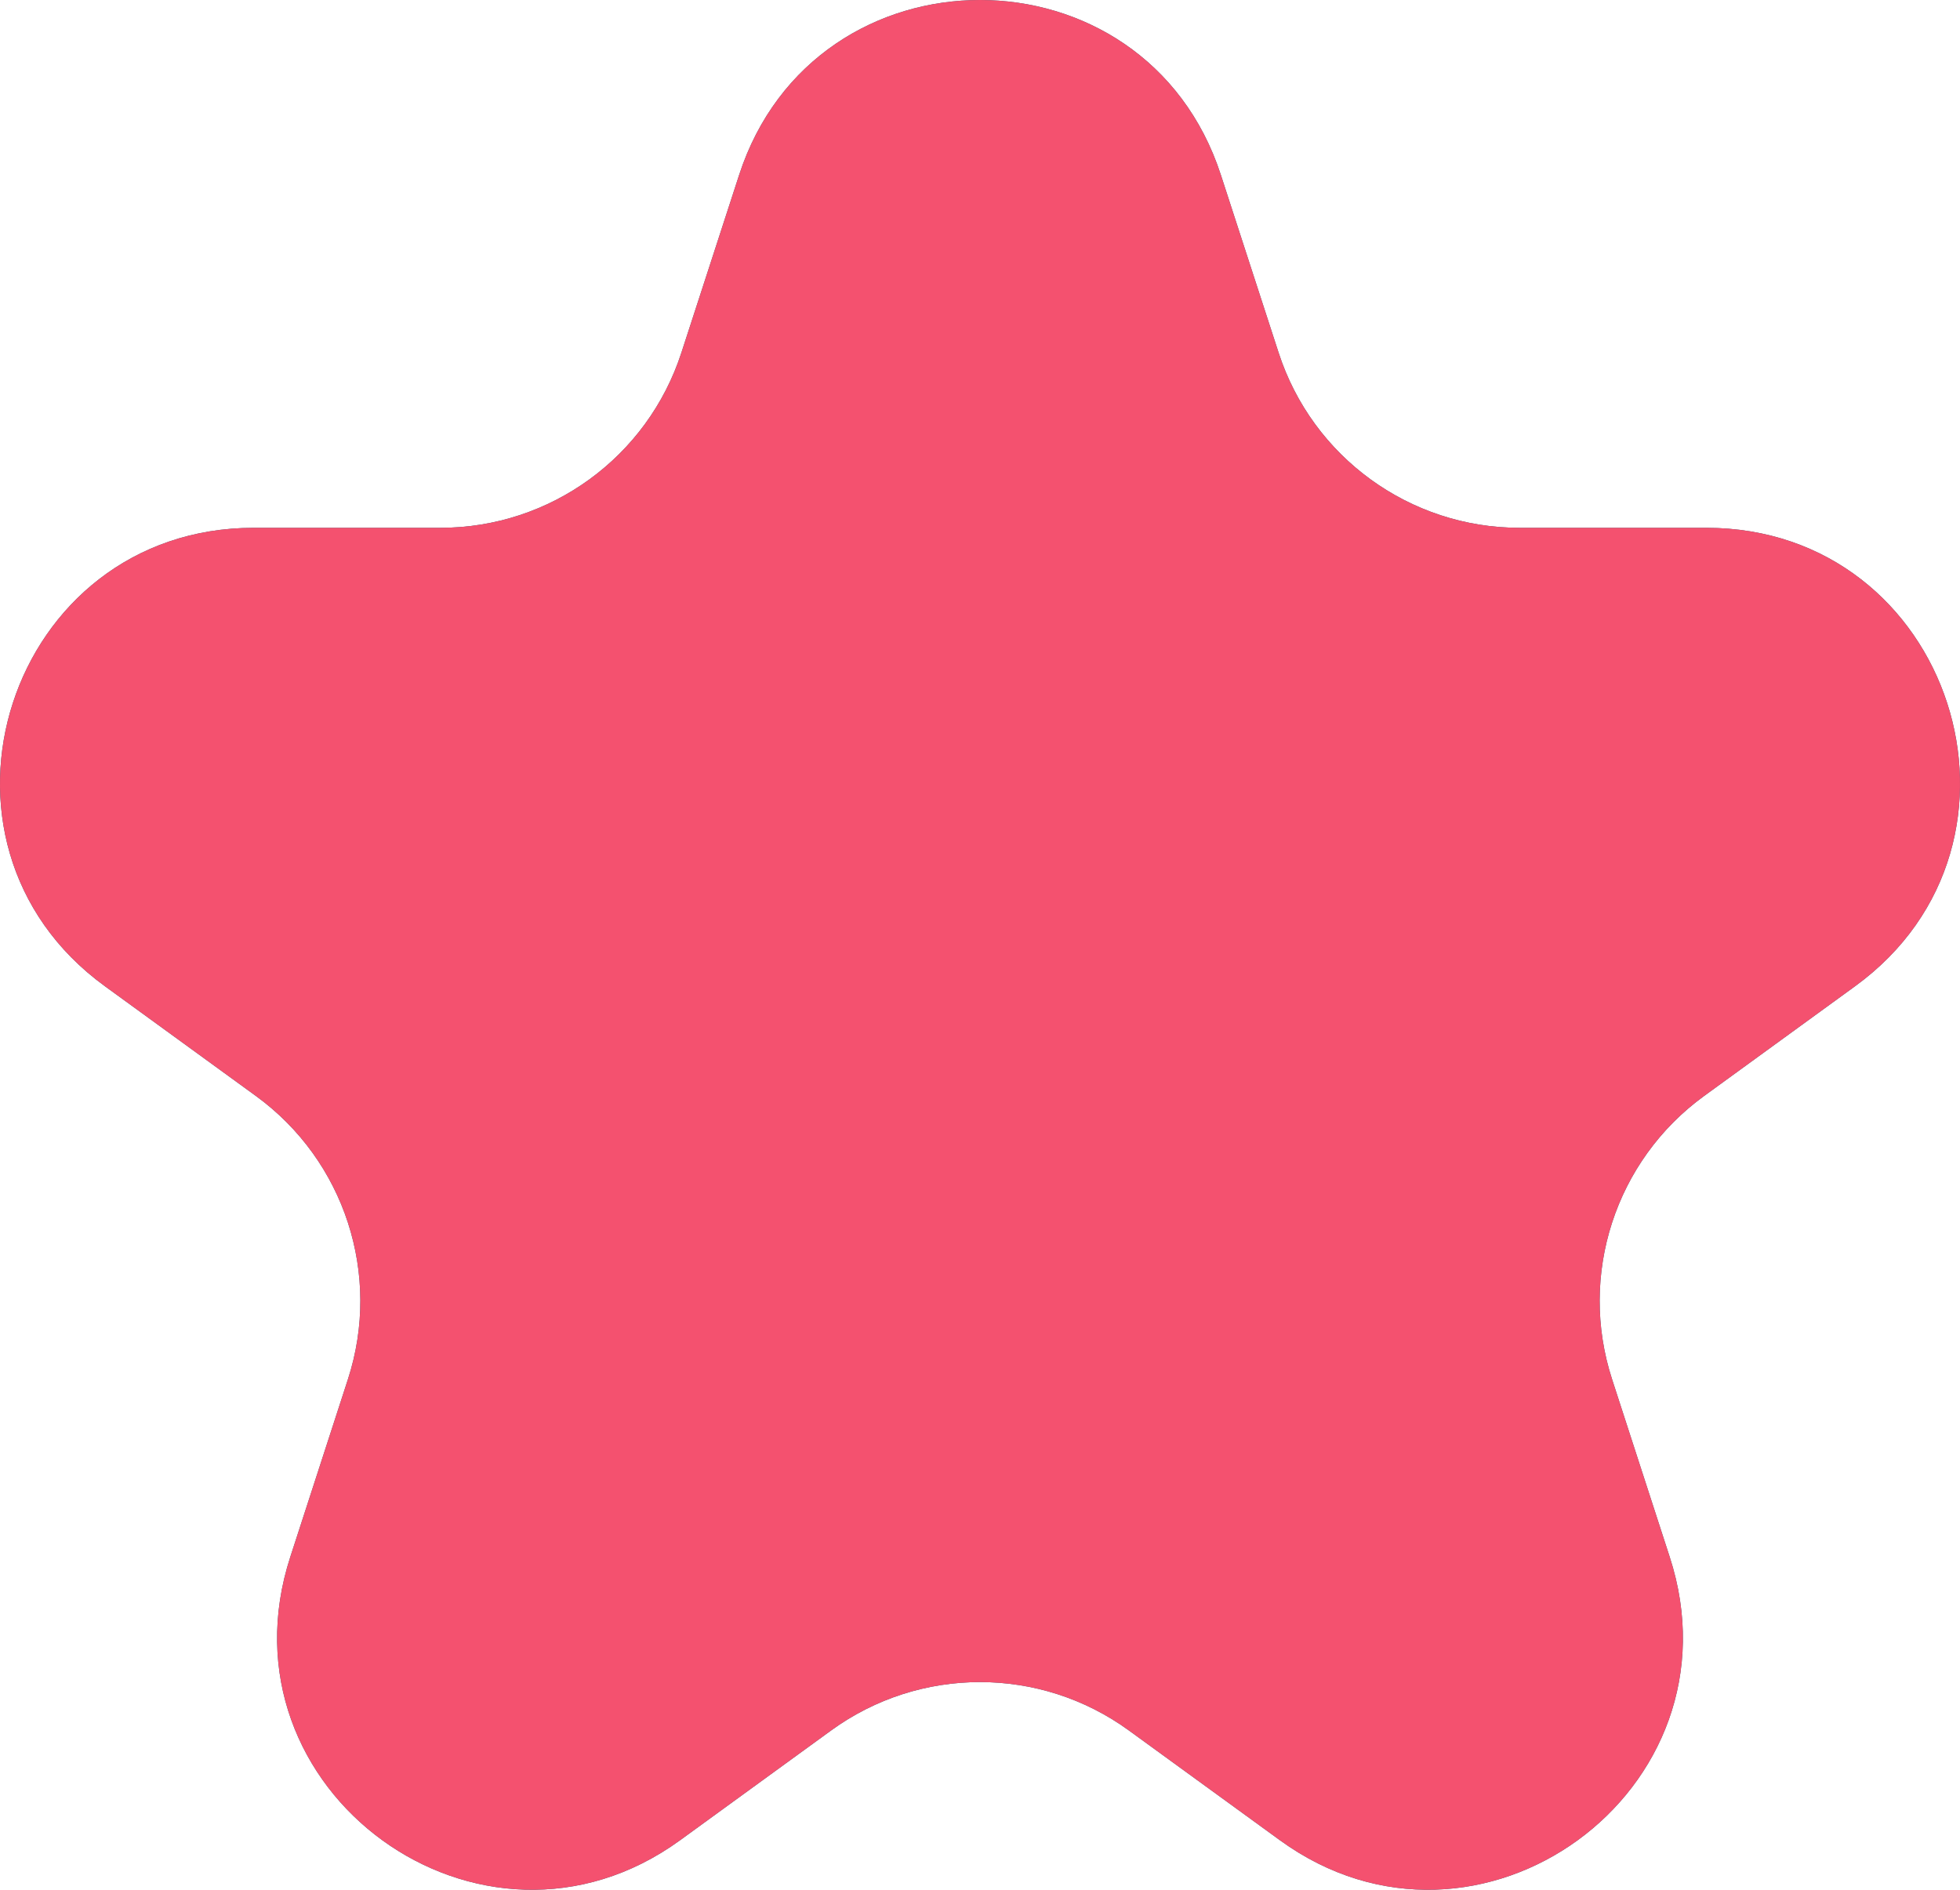
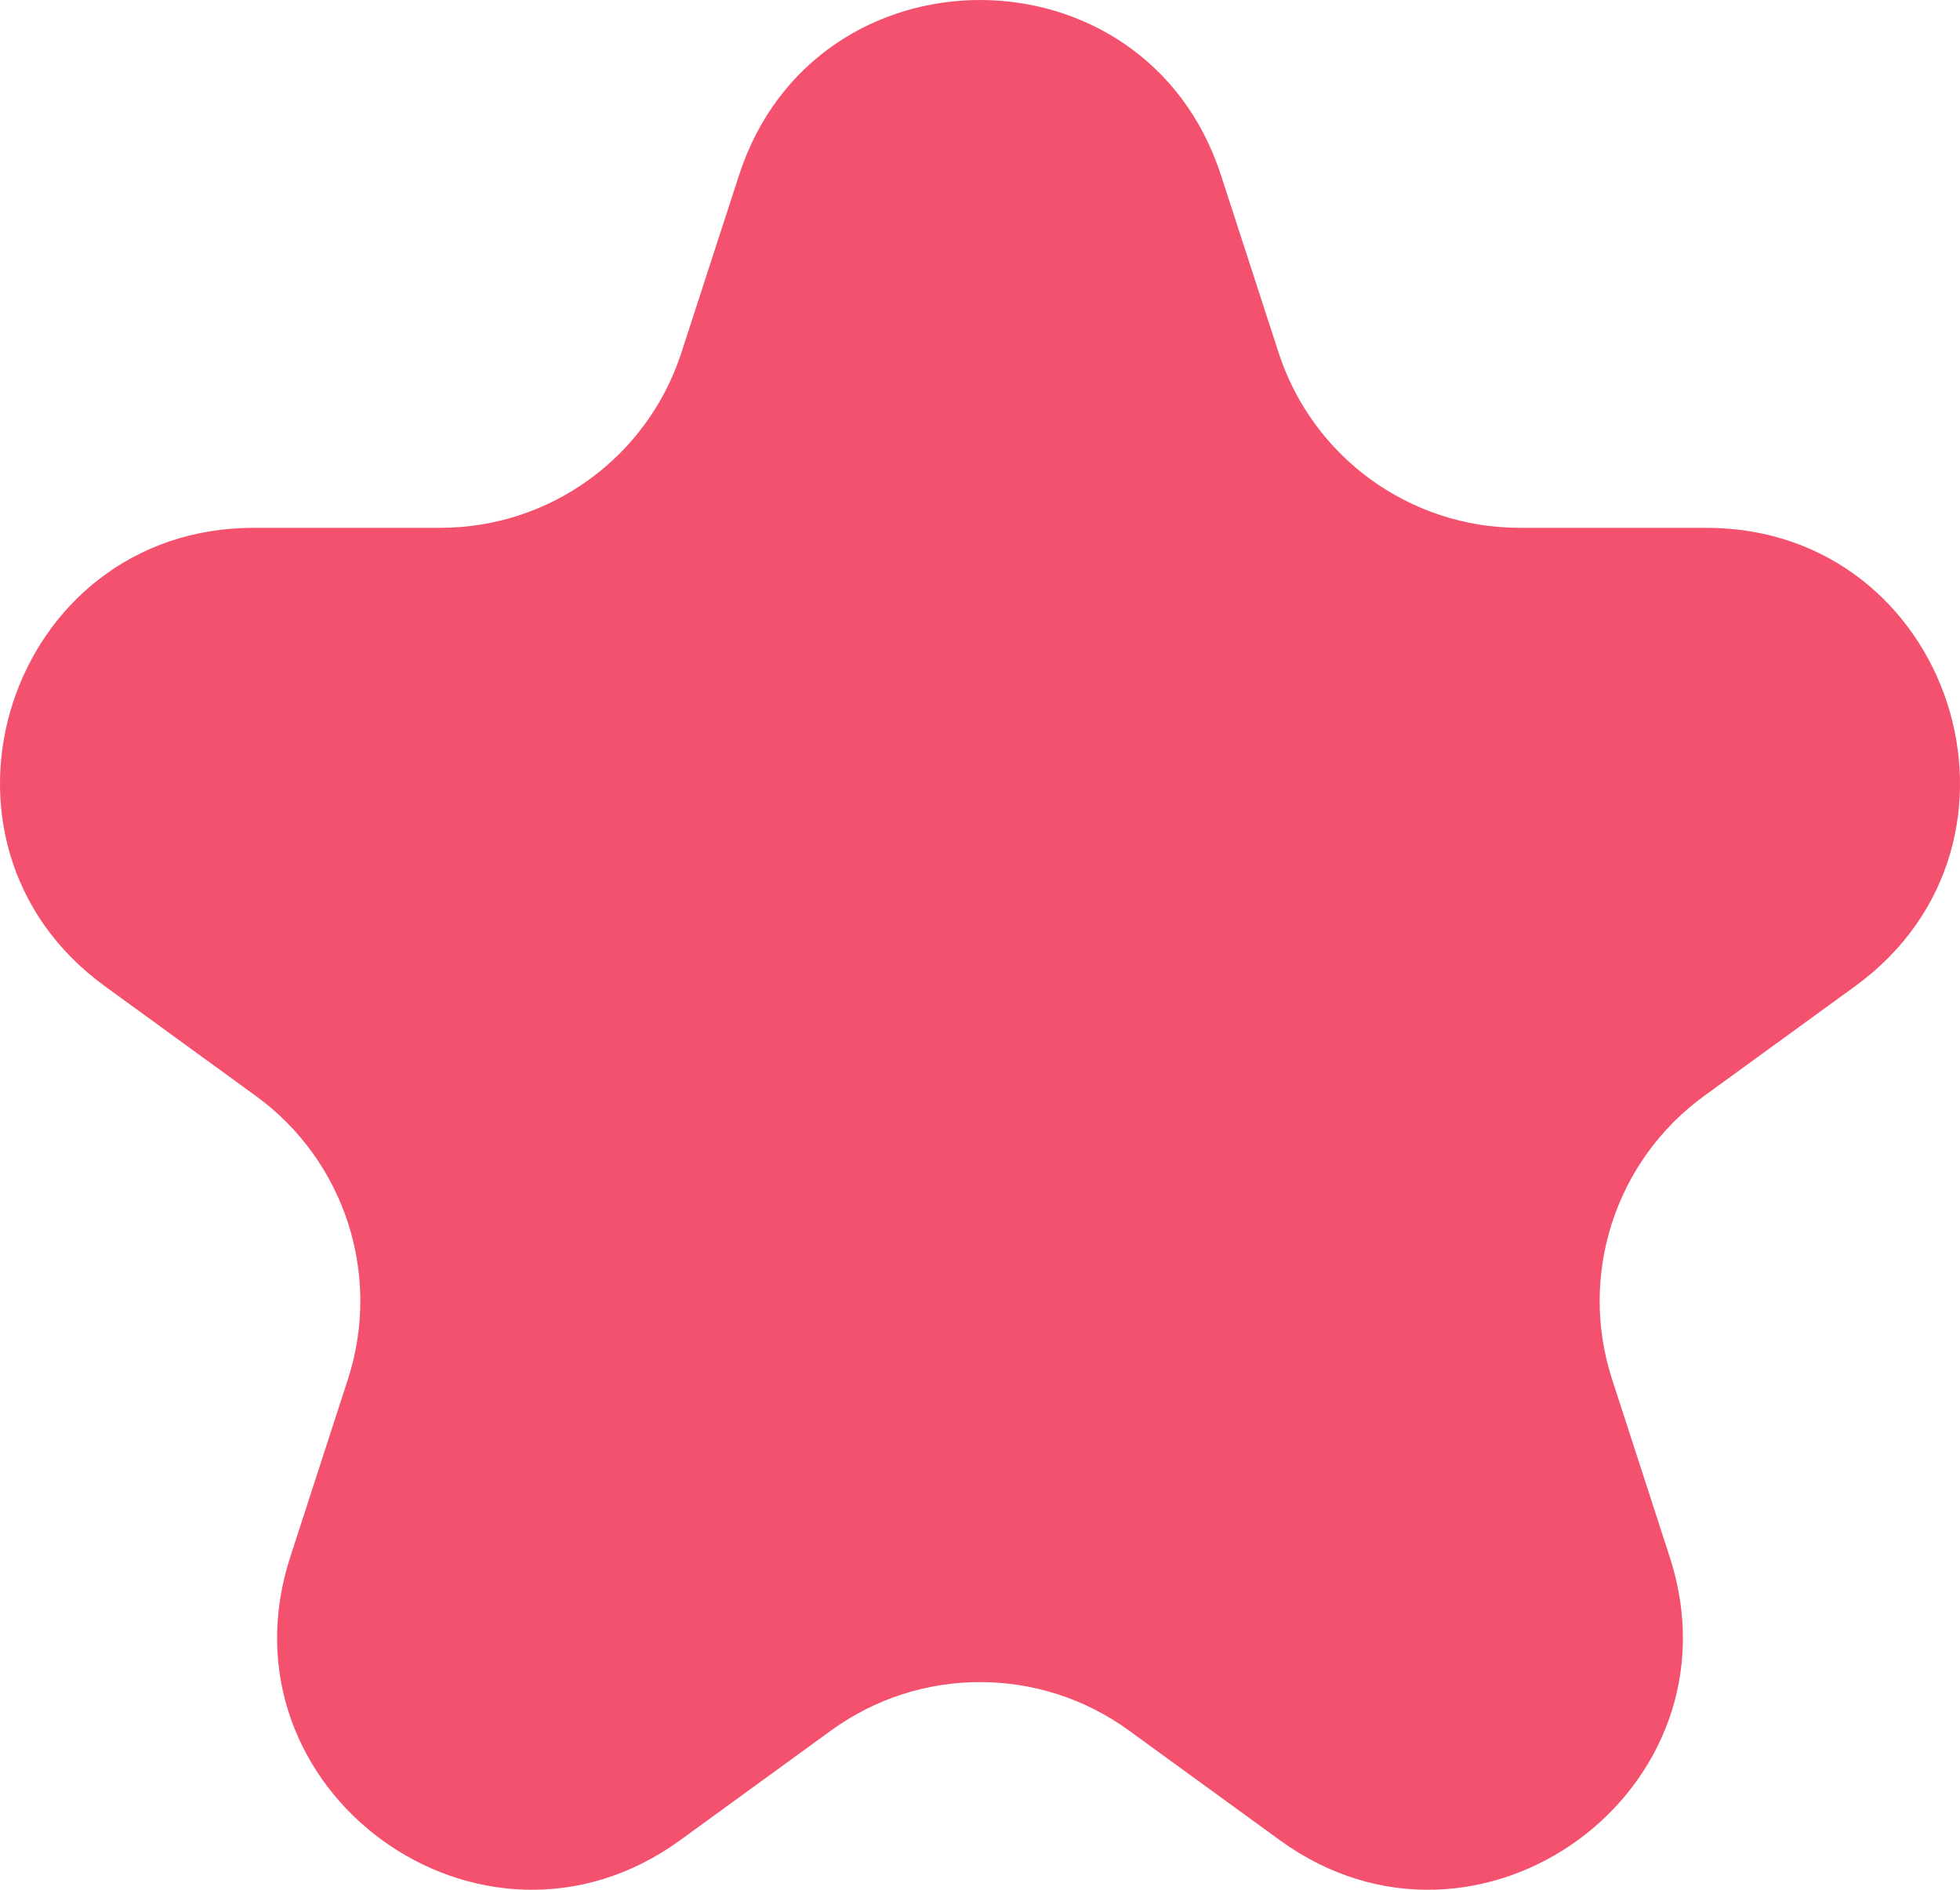
<svg xmlns="http://www.w3.org/2000/svg" width="28" height="27" viewBox="0 0 28 27" fill="none">
-   <path d="M10.558 2.502C11.641 -0.834 16.359 -0.834 17.442 2.502L18.266 5.039C18.75 6.531 20.14 7.541 21.708 7.541H24.374C27.88 7.541 29.338 12.029 26.501 14.091L24.344 15.659C23.076 16.581 22.545 18.215 23.03 19.707L23.853 22.244C24.937 25.58 21.12 28.354 18.284 26.292L16.127 24.724C14.859 23.802 13.141 23.802 11.873 24.724L9.716 26.292C6.879 28.354 3.063 25.58 4.147 22.244L4.97 19.707C5.455 18.215 4.924 16.581 3.656 15.659L1.499 14.091C-1.338 12.029 0.12 7.541 3.626 7.541H6.292C7.86 7.541 9.25 6.531 9.734 5.039L10.558 2.502Z" fill="#206075" />
  <path d="M10.558 2.502C11.641 -0.834 16.359 -0.834 17.442 2.502L18.266 5.039C18.75 6.531 20.14 7.541 21.708 7.541H24.374C27.88 7.541 29.338 12.029 26.501 14.091L24.344 15.659C23.076 16.581 22.545 18.215 23.03 19.707L23.853 22.244C24.937 25.58 21.12 28.354 18.284 26.292L16.127 24.724C14.859 23.802 13.141 23.802 11.873 24.724L9.716 26.292C6.879 28.354 3.063 25.58 4.147 22.244L4.97 19.707C5.455 18.215 4.924 16.581 3.656 15.659L1.499 14.091C-1.338 12.029 0.12 7.541 3.626 7.541H6.292C7.86 7.541 9.25 6.531 9.734 5.039L10.558 2.502Z" fill="#F4516F" />
</svg>
